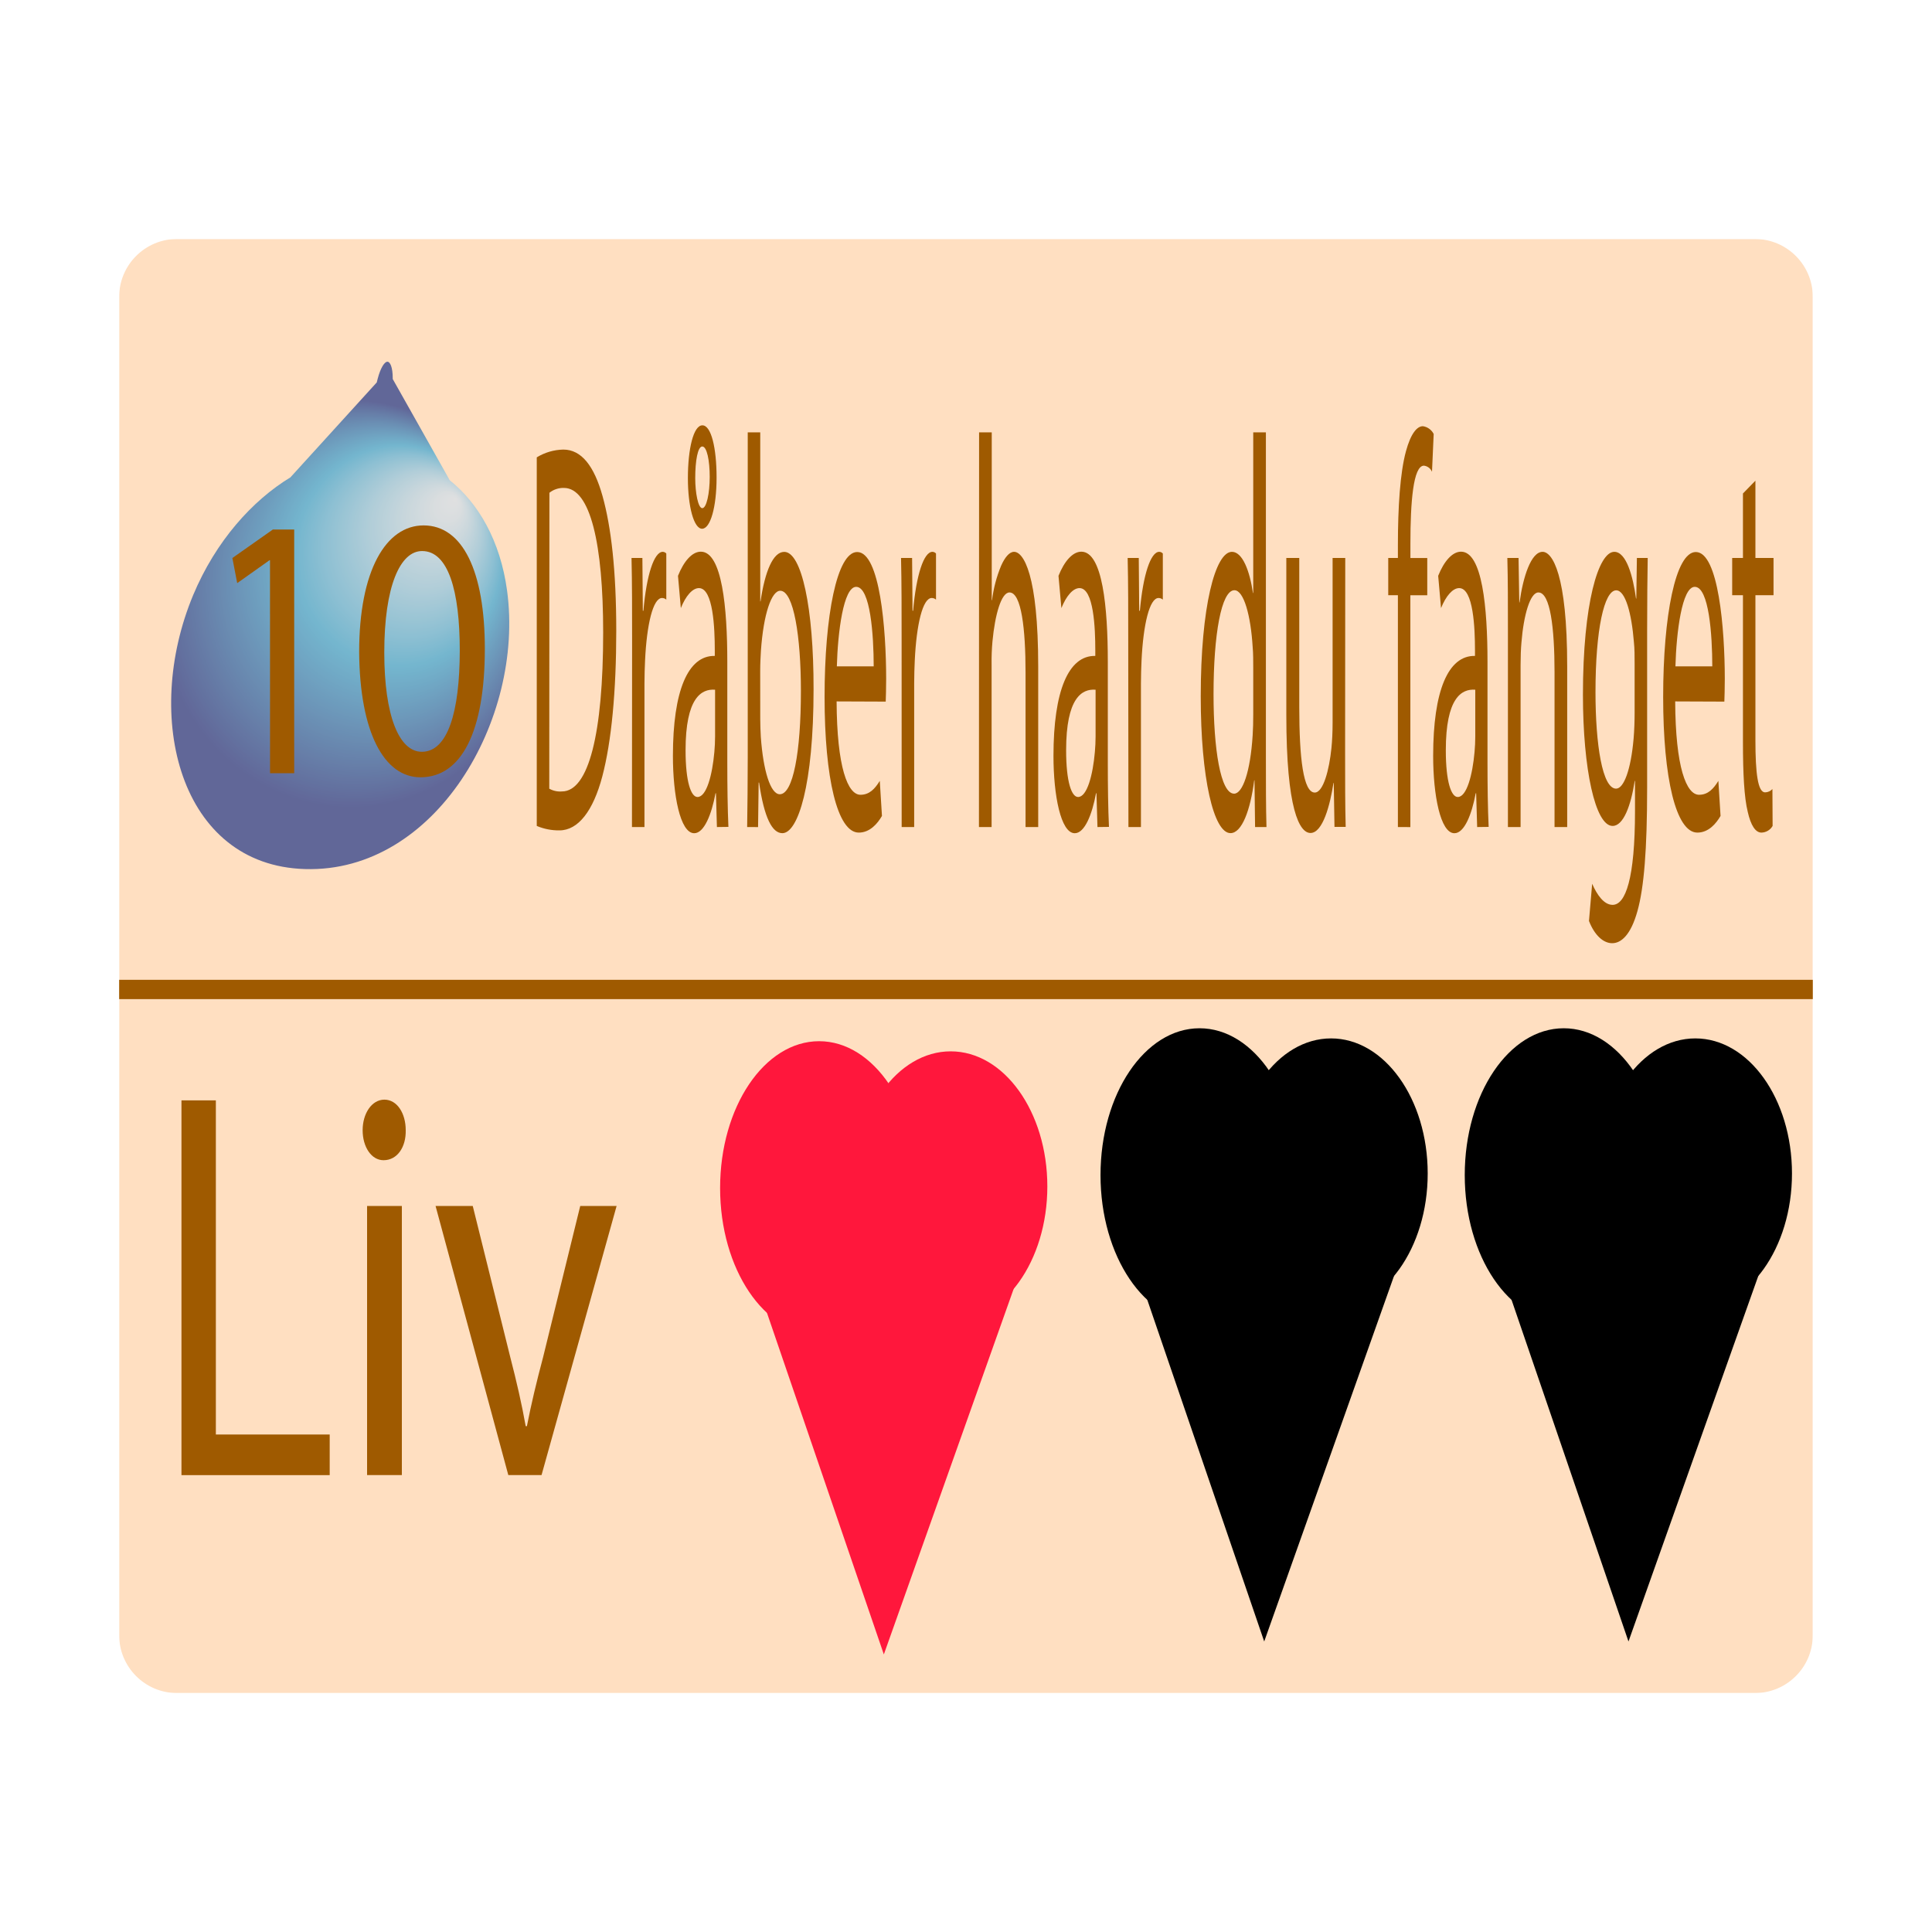
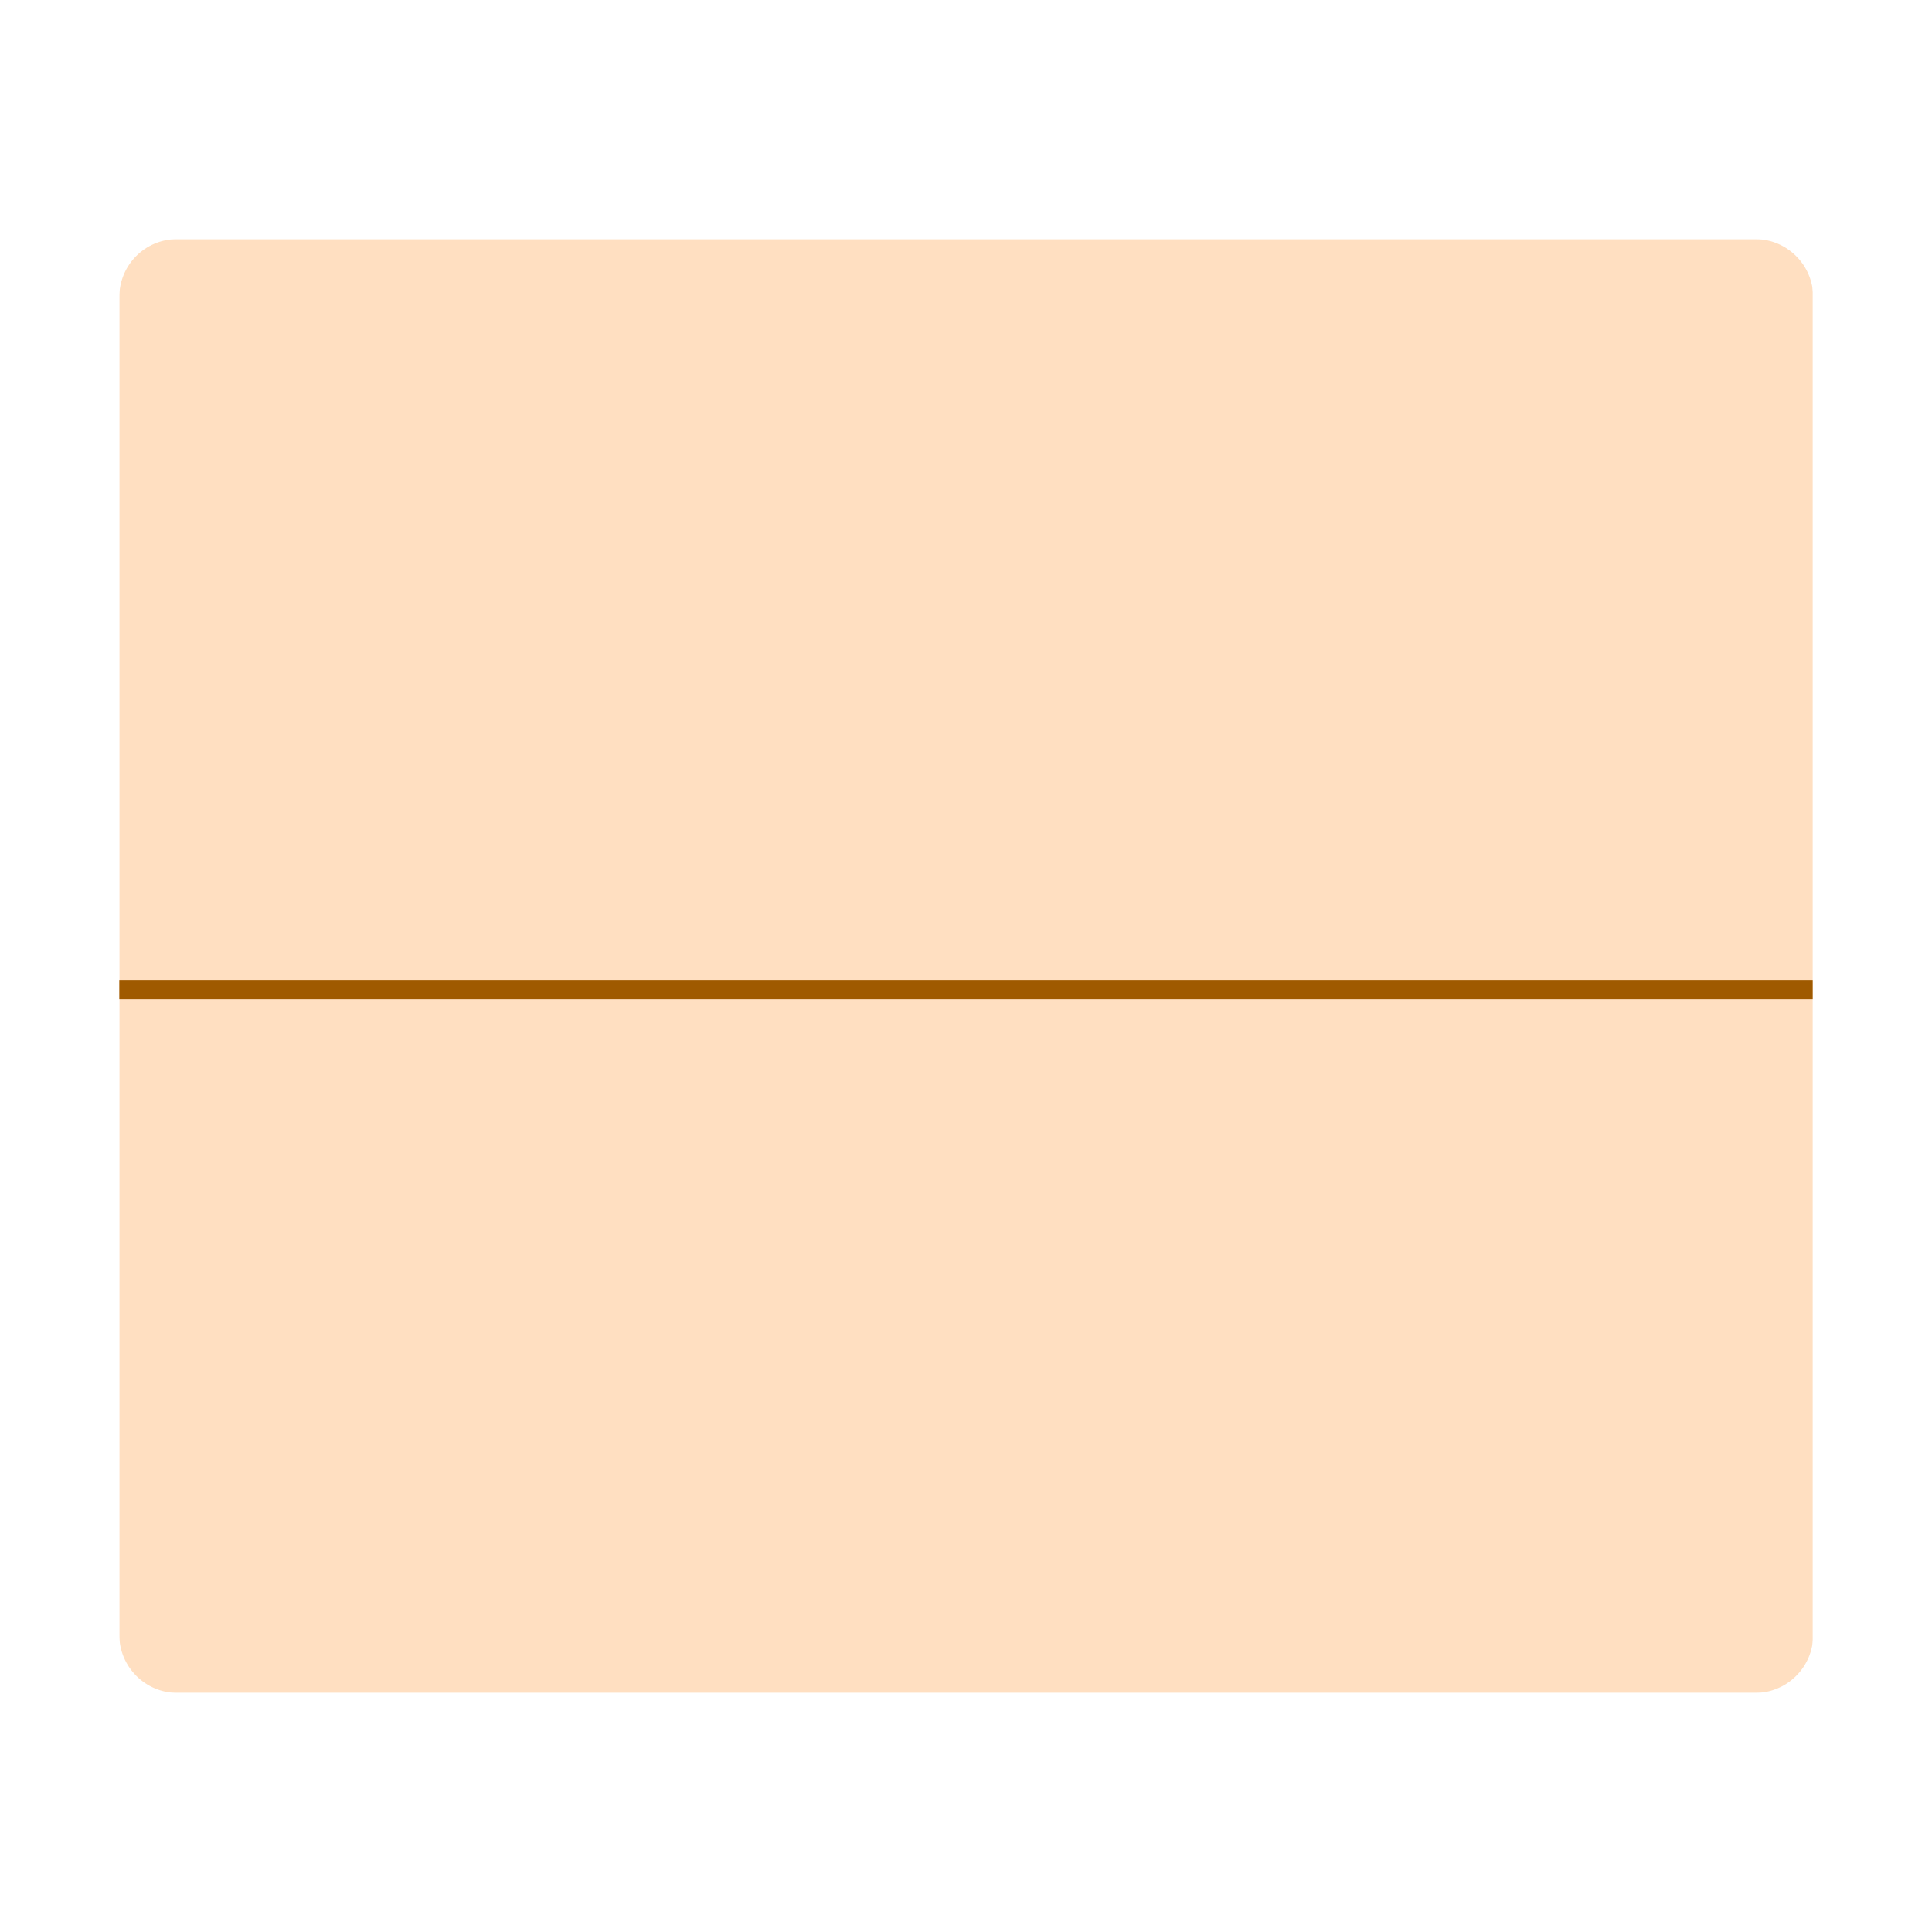
- <svg xmlns="http://www.w3.org/2000/svg" id="Lag_1" data-name="Lag 1" width="400" height="400" viewBox="0 0 400 400">
-   <defs>
-     <style>.cls-1{fill:none;}.cls-2{clip-path:url(#clip-path);}.cls-3{fill:#ffca99;opacity:0.61;}.cls-4{opacity:0.62;}.cls-5{fill:url(#Ikke-navngivet_forløb);}.cls-6{clip-path:url(#clip-path-2);}.cls-7,.cls-8{fill:#9f5a00;}.cls-8{stroke:#9f5a00;stroke-miterlimit:10;stroke-width:4px;}.cls-9{fill:#ff173c;}</style>
-     <clipPath id="clip-path">
-       <rect class="cls-1" x="24.67" y="49.48" width="350.65" height="301.05" />
+ <svg xmlns="http://www.w3.org/2000/svg" xmlns:xlink="http://www.w3.org/1999/xlink" version="1.1" id="Lag_1" x="0px" y="0px" viewBox="0 0 400 400" style="enable-background:new 0 0 400 400;" xml:space="preserve">
+   <style type="text/css">
+ 	.st0{opacity:0.61;clip-path:url(#SVGID_2_);fill:#FFCA99;enable-background:new    ;}
+ 	.st1{display:none;clip-path:url(#SVGID_2_);fill:url(#SVGID_3_);}
+ 	.st2{display:none;clip-path:url(#SVGID_2_);fill:#9F5A00;}
+ 	.st3{clip-path:url(#SVGID_2_);fill:none;stroke:#9F5A00;stroke-width:4;stroke-miterlimit:10;}
+ 	.st4{display:none;clip-path:url(#SVGID_2_);fill:#FF173C;}
+ 	.st5{display:none;clip-path:url(#SVGID_2_);}
+ 	.st6{fill:#D00010;}
+ </style>
+   <g>
+     <defs>
+       <rect id="SVGID_1_" x="24.7" y="49.5" width="350.6" height="301" />
+     </defs>
+     <clipPath id="SVGID_2_">
+       <use xlink:href="#SVGID_1_" style="overflow:visible;" />
    </clipPath>
-     <radialGradient id="Ikke-navngivet_forløb" cx="71.54" cy="-722.15" fx="218.954" fy="-583.558" r="269.48" gradientTransform="matrix(0.16, 0, 0, -0.17, 59.3, 4.15)" gradientUnits="userSpaceOnUse">
-       <stop offset="0" stop-color="#cce0f4" />
-       <stop offset="0.06" stop-color="#c3dcf2" />
-       <stop offset="0.15" stop-color="#a9d2ee" />
-       <stop offset="0.27" stop-color="#80c2e7" />
-       <stop offset="0.41" stop-color="#47acde" />
-       <stop offset="0.5" stop-color="#1e9cd7" />
-       <stop offset="0.92" stop-color="#001d80" />
+     <path class="st0" d="M36.7,49.5h326.7c6.6,0,12,5.4,12,12v277c0,6.6-5.4,12-12,12H36.7c-6.6,0-12-5.4-12-12v-277   C24.7,54.9,30,49.5,36.7,49.5z" />
+     <radialGradient id="SVGID_3_" cx="2376.29" cy="3264.562" r="269.48" fx="2523.704" fy="3403.154" gradientTransform="matrix(0.16 0 0 0.17 -309.46 -428.06)" gradientUnits="userSpaceOnUse">
+       <stop offset="0" style="stop-color:#CCE0F4" />
+       <stop offset="6.000000e-02" style="stop-color:#C3DCF2" />
+       <stop offset="0.15" style="stop-color:#A9D2EE" />
+       <stop offset="0.27" style="stop-color:#80C2E7" />
+       <stop offset="0.41" style="stop-color:#47ACDE" />
+       <stop offset="0.5" style="stop-color:#1E9CD7" />
+       <stop offset="0.92" style="stop-color:#001D80" />
    </radialGradient>
-     <clipPath id="clip-path-2">
-       <rect class="cls-1" x="141.96" y="-154.47" width="298.89" height="182.48" />
-     </clipPath>
-   </defs>
-   <g class="cls-2">
-     <rect class="cls-3" x="24.67" y="49.48" width="350.65" height="301.05" rx="12" />
-     <g class="cls-4">
-       <g id="Dråbe">
-         <path class="cls-5" d="M93.12,99.44,89,92.12,81.31,78.47v-.19c0-2.2-.52-3.41-1.12-3.39s-1.42,1.31-2,3.54c-.07.24-.13.49-.19.75L66.27,92.08l-6.14,6.75C52.27,103.6,44.68,112,40,123.19c-10.55,25.27-2.81,56,23.16,56.74,27,.81,45.42-31,41.83-57.6C103.59,111.92,99,104.12,93.12,99.44Z" />
-       </g>
-     </g>
-     <path class="cls-7" d="M55.9,116h-.12l-6.67,4.73-1-5.2,8.38-5.9h4.42v50.45h-5Z" />
-     <path class="cls-7" d="M100.38,134.31c0,17.15-4.83,26.62-13.33,26.62-7.49,0-12.57-9.23-12.69-25.92,0-16.92,5.55-26.23,13.34-26.23C95.78,108.78,100.38,118.25,100.38,134.31Zm-20.82.78c0,13.11,3.06,20.56,7.78,20.56,5.32,0,7.85-8.14,7.85-21,0-12.41-2.42-20.56-7.79-20.56C82.86,114.06,79.56,121.35,79.56,135.09Z" />
-     <path class="cls-7" d="M111.13,94.69a10.94,10.94,0,0,1,5.5-1.61c3.72,0,6.37,3.33,8.13,9.66s2.83,15.31,2.83,27.86-1,23-2.89,30.15-5,11.17-8.87,11.17a11.61,11.61,0,0,1-4.7-.92Zm2.59,68.6a4.61,4.61,0,0,0,2.62.57c5.53,0,8.54-12,8.54-32.92,0-18.3-2.65-29.92-8.13-29.92a4.63,4.63,0,0,0-3,1Z" />
-     <path class="cls-7" d="M130.87,132.9c0-6.56,0-12.2-.12-17.38H133l.09,10.93h.12c.65-7.48,2.23-12.2,4-12.2a1,1,0,0,1,.74.35v9.55a1.27,1.27,0,0,0-.89-.34c-1.85,0-3.16,5.41-3.51,13-.06,1.38-.12,3-.12,4.72v29.7h-2.59Z" />
-     <path class="cls-7" d="M148.43,171.23l-.2-7h-.09c-.81,4.37-2.36,8.28-4.41,8.28-2.92,0-4.41-7.94-4.41-16,0-13.46,3.1-20.83,8.67-20.71v-1.15c0-4.61-.33-12.89-3.28-12.89-1.34,0-2.74,1.61-3.75,4.14l-.59-6.68c1.19-3,2.91-5,4.73-5,4.4,0,5.48,11.63,5.48,22.79v20.84c0,4.83.06,9.55.23,13.35Zm-.38-28.43c-2.86-.23-6.11,1.72-6.11,12.54,0,6.56,1.13,9.67,2.47,9.67,1.88,0,3.07-4.6,3.49-9.32.09-1,.15-2.19.15-3.22ZM142.42,99c0-6.1,1.16-10.94,3-10.94s2.94,4.72,2.94,10.82-1.28,10.59-3,10.59S142.42,104.82,142.42,99Zm4.52-.23c0-3.46-.59-6.33-1.54-6.33s-1.46,3-1.46,6.56c0,3,.59,6.21,1.46,6.21S146.94,102.17,146.94,98.72Z" />
-     <path class="cls-7" d="M154.69,171.23c.06-3.8.12-9.44.12-14.39V89.51h2.59v35h.06c.92-6.22,2.59-10.25,4.91-10.25,3.57,0,6.1,11.51,6.07,28.43,0,19.91-3.24,29.81-6.46,29.81-2.08,0-3.75-3.1-4.82-10.47h-.09l-.12,9.21Zm2.71-22.33c0,1.26.06,2.53.12,3.68.5,7,2,11.86,3.93,11.86,2.73,0,4.37-8.64,4.37-21.41,0-11.17-1.49-20.72-4.28-20.72-1.79,0-3.46,4.72-4,12.43-.06,1.15-.15,2.53-.15,4.14Z" />
-     <path class="cls-7" d="M173.21,145.22c.06,13.69,2.32,19.33,4.94,19.33,1.88,0,3-1.26,4-2.88l.45,7.26c-.93,1.61-2.51,3.45-4.8,3.45-4.43,0-7.08-11.28-7.08-28.09s2.56-30,6.75-30c4.71,0,6,16,6,26.25,0,2.07-.06,3.68-.09,4.72Zm7.68-7.26c0-6.44-.69-16.46-3.63-16.46-2.65,0-3.81,9.44-4,16.46Z" />
-     <path class="cls-7" d="M186.67,132.9c0-6.56,0-12.2-.12-17.38h2.29l.09,10.93h.12c.65-7.48,2.23-12.2,4-12.2a1,1,0,0,1,.74.35v9.55a1.27,1.27,0,0,0-.89-.34c-1.85,0-3.16,5.41-3.51,13-.06,1.38-.12,3-.12,4.72v29.7h-2.59Z" />
-     <path class="cls-7" d="M202.71,89.51h2.62v34.76h.06a27.35,27.35,0,0,1,1.88-7.14c.77-1.73,1.7-2.88,2.68-2.88,1.93,0,5,4.61,5,23.83v33.15h-2.62v-32c0-9-.86-16.57-3.33-16.57-1.7,0-3,4.6-3.52,10.12a45.39,45.39,0,0,0-.18,4.84v33.61h-2.62Z" />
-     <path class="cls-7" d="M227.22,171.23l-.21-7h-.09c-.8,4.37-2.35,8.28-4.4,8.28-2.92,0-4.41-7.94-4.41-16,0-13.46,3.1-20.83,8.66-20.71v-1.15c0-4.61-.32-12.89-3.27-12.89-1.34,0-2.74,1.61-3.75,4.14l-.6-6.68c1.19-3,2.92-5,4.73-5,4.41,0,5.48,11.63,5.48,22.79v20.84c0,4.83.06,9.55.24,13.35Zm-.39-28.43c-2.86-.23-6.1,1.72-6.1,12.54,0,6.56,1.13,9.67,2.47,9.67,1.88,0,3.07-4.6,3.48-9.32.09-1,.15-2.19.15-3.22Z" />
-     <path class="cls-7" d="M233.59,132.9c0-6.56,0-12.2-.12-17.38h2.3l.09,10.93H236c.66-7.48,2.24-12.2,4-12.2a1,1,0,0,1,.75.35v9.55a1.29,1.29,0,0,0-.89-.34c-1.85,0-3.16,5.41-3.52,13-.06,1.38-.12,3-.12,4.72v29.7h-2.59Z" />
-     <path class="cls-7" d="M262.09,89.51v67.33c0,4.95,0,10.59.12,14.39h-2.36l-.12-9.67h-.06c-.8,6.21-2.56,10.93-4.91,10.93-3.48,0-6.16-11.39-6.16-28.31,0-18.53,3-29.93,6.46-29.93,2.2,0,3.69,4,4.35,8.52h.06V89.51Zm-2.62,48.68c0-1.26,0-3-.12-4.25-.39-6.45-1.82-11.74-3.78-11.74-2.71,0-4.32,9.2-4.32,21.52,0,11.28,1.43,20.6,4.26,20.6,1.75,0,3.36-4.49,3.84-12.08.09-1.39.12-2.77.12-4.38Z" />
-     <path class="cls-7" d="M278.49,156c0,5.76,0,10.82.12,15.2h-2.32l-.15-9.1h-.06c-.68,4.49-2.2,10.36-4.76,10.36-2.27,0-5-4.83-5-24.4V115.52H269v30.85c0,10.59.83,17.72,3.21,17.72,1.76,0,3-4.72,3.45-9.21.15-1.49.24-3.33.24-5.18V115.52h2.62Z" />
-     <path class="cls-7" d="M289.42,171.23v-48h-2v-7.71h2v-2.65c0-7.82.45-15,1.67-19.45,1-3.68,2.29-5.18,3.51-5.18a3,3,0,0,1,2.23,1.61l-.35,7.83a2.07,2.07,0,0,0-1.67-1.27c-2.23,0-2.8,7.6-2.8,16.12v3h3.49v7.71H292v48Z" />
-     <path class="cls-7" d="M305.83,171.23l-.21-7h-.09c-.81,4.37-2.35,8.28-4.41,8.28-2.91,0-4.4-7.94-4.4-16,0-13.46,3.09-20.83,8.66-20.71v-1.15c0-4.61-.33-12.89-3.27-12.89-1.34,0-2.74,1.61-3.76,4.14l-.59-6.68c1.19-3,2.92-5,4.73-5,4.41,0,5.48,11.63,5.48,22.79v20.84c0,4.83.06,9.55.24,13.35Zm-.39-28.43c-2.86-.23-6.1,1.72-6.1,12.54,0,6.56,1.13,9.67,2.47,9.67,1.87,0,3.06-4.6,3.48-9.32.09-1,.15-2.19.15-3.22Z" />
-     <path class="cls-7" d="M312.2,130.6c0-5.76,0-10.48-.12-15.08h2.32l.15,9.21h.06c.72-5.3,2.38-10.48,4.77-10.48,2,0,5.09,4.61,5.09,23.71v33.27h-2.62V139.11c0-9-.87-16.45-3.34-16.45-1.72,0-3.06,4.72-3.51,10.35-.12,1.27-.18,3-.18,4.72v33.5H312.2Z" />
-     <path class="cls-7" d="M341.14,115.52c-.06,4-.12,8.52-.12,15.31v32.34c0,12.78-.65,20.6-2,25.44-1.4,5.06-3.43,6.67-5.24,6.67s-3.63-1.61-4.8-4.6l.66-7.71c1,2.3,2.44,4.37,4.23,4.37,2.68,0,4.64-5.41,4.64-19.45v-6.22h-.06c-.8,5.18-2.35,9.33-4.58,9.33-3.58,0-6.14-11.74-6.14-27.17,0-18.87,3.19-29.58,6.49-29.58,2.5,0,3.87,5.07,4.5,9.67h.06l.12-8.4Zm-2.71,22c0-1.72,0-3.22-.15-4.6-.47-5.87-1.75-10.7-3.66-10.7-2.5,0-4.29,8.17-4.29,21.06,0,10.93,1.43,20,4.26,20,1.61,0,3.07-3.92,3.63-10.36.15-1.73.21-3.69.21-5.41Z" />
-     <path class="cls-7" d="M346.83,145.22c.06,13.69,2.32,19.33,4.94,19.33,1.88,0,3-1.26,4-2.88l.45,7.26c-.93,1.61-2.5,3.45-4.8,3.45-4.43,0-7.08-11.28-7.08-28.09s2.56-30,6.76-30c4.7,0,6,16,6,26.25,0,2.07-.06,3.68-.09,4.72Zm7.68-7.26c0-6.44-.68-16.46-3.63-16.46-2.65,0-3.81,9.44-4,16.46Z" />
-     <path class="cls-7" d="M363.44,99.52v16h3.75v7.71h-3.75v30c0,6.91.51,10.82,2,10.82a2.08,2.08,0,0,0,1.52-.69L367,171a2.73,2.73,0,0,1-2.32,1.38c-1.22,0-2.2-1.5-2.82-4.26-.75-3-1-7.94-1-14.5V123.23h-2.23v-7.71h2.23V102.17Z" />
-     <line class="cls-8" x1="24.67" y1="204.86" x2="375.33" y2="204.86" />
-     <path class="cls-7" d="M37.57,227.82h7.12V297H68.26v8.41H37.57Z" />
-     <path class="cls-7" d="M84,234c.08,3.45-1.72,6.21-4.59,6.21-2.53,0-4.33-2.76-4.33-6.21s1.88-6.33,4.5-6.33S84,230.47,84,234ZM76,305.4V249.69h7.2V305.4Z" />
-     <path class="cls-7" d="M97.88,249.69,105.65,281c1.31,5.06,2.37,9.66,3.19,14.27h.25c.9-4.61,2-9.21,3.35-14.27l7.69-31.31h7.53L112.12,305.4h-6.88L90.18,249.69Z" />
-     <polygon class="cls-9" points="152.25 252.7 183.42 253.11 214.6 253.52 198.8 298.02 182.99 342.53 167.62 297.61 152.25 252.7" />
-     <ellipse class="cls-9" cx="169.59" cy="245.97" rx="20.5" ry="30.4" />
-     <ellipse class="cls-9" cx="196.83" cy="245.64" rx="20.01" ry="27.97" />
-     <polygon points="231 250.02 262.18 250.43 293.35 250.84 277.55 295.34 261.74 339.85 246.37 294.93 231 250.02" />
-     <ellipse cx="248.35" cy="243.29" rx="20.5" ry="30.4" />
-     <ellipse cx="275.58" cy="242.96" rx="20.01" ry="27.97" />
-     <polygon points="306.41 250.02 337.59 250.43 368.77 250.84 352.96 295.34 337.16 339.85 321.79 294.93 306.41 250.02" />
-     <ellipse cx="323.76" cy="243.29" rx="20.5" ry="30.4" />
-     <ellipse cx="351" cy="242.96" rx="20.01" ry="27.97" />
+     <path class="st1" d="M93.1,99.4L89,92.1l-7.7-13.7v-0.2c0-2.2-0.5-3.4-1.1-3.4s-1.4,1.3-2,3.5c-0.1,0.2-0.1,0.5-0.2,0.8L66.3,92.1   l-6.1,6.8c-7.9,4.8-15.4,13.2-20.1,24.4c-10.5,25.3-2.8,56,23.2,56.7c27,0.8,45.4-31,41.8-57.6C103.6,111.9,99,104.1,93.1,99.4z" />
+     <path class="st2" d="M55.9,116h-0.1l-6.7,4.7l-1-5.2l8.4-5.9h4.4v50.4h-5L55.9,116z" />
+     <path class="st2" d="M100.4,134.3c0,17.1-4.8,26.6-13.3,26.6c-7.5,0-12.6-9.2-12.7-25.9c0-16.9,5.6-26.2,13.3-26.2   C95.8,108.8,100.4,118.2,100.4,134.3z M79.6,135.1c0,13.1,3.1,20.6,7.8,20.6c5.3,0,7.8-8.1,7.8-21c0-12.4-2.4-20.6-7.8-20.6   C82.9,114.1,79.6,121.3,79.6,135.1z" />
+     <path class="st2" d="M111.1,94.7c1.7-1,3.6-1.6,5.5-1.6c3.7,0,6.4,3.3,8.1,9.7s2.8,15.3,2.8,27.9s-1,23-2.9,30.1s-5,11.2-8.9,11.2   c-1.6,0-3.2-0.3-4.7-0.9V94.7z M113.7,163.3c0.8,0.4,1.7,0.6,2.6,0.6c5.5,0,8.5-12,8.5-32.9c0-18.3-2.7-29.9-8.1-29.9   c-1.1,0-2.1,0.3-3,1L113.7,163.3z" />
+     <path class="st2" d="M130.9,132.9c0-6.6,0-12.2-0.1-17.4h2.2l0.1,10.9h0.1c0.6-7.5,2.2-12.2,4-12.2c0.3,0,0.6,0.1,0.7,0.3v9.6   c-0.2-0.2-0.6-0.3-0.9-0.3c-1.9,0-3.2,5.4-3.5,13c-0.1,1.4-0.1,3-0.1,4.7v29.7h-2.6L130.9,132.9z" />
+     <path class="st2" d="M148.4,171.2l-0.2-7h-0.1c-0.8,4.4-2.4,8.3-4.4,8.3c-2.9,0-4.4-7.9-4.4-16c0-13.5,3.1-20.8,8.7-20.7v-1.1   c0-4.6-0.3-12.9-3.3-12.9c-1.3,0-2.7,1.6-3.8,4.1l-0.6-6.7c1.2-3,2.9-5,4.7-5c4.4,0,5.5,11.6,5.5,22.8v20.8c0,4.8,0.1,9.6,0.2,13.4   L148.4,171.2z M148,142.8c-2.9-0.2-6.1,1.7-6.1,12.5c0,6.6,1.1,9.7,2.5,9.7c1.9,0,3.1-4.6,3.5-9.3c0.1-1,0.1-2.2,0.1-3.2V142.8z    M142.4,99c0-6.1,1.2-10.9,3-10.9s2.9,4.7,2.9,10.8s-1.3,10.6-3,10.6S142.4,104.8,142.4,99z M146.9,98.8c0-3.5-0.6-6.3-1.5-6.3   s-1.5,3-1.5,6.6c0,3,0.6,6.2,1.5,6.2S146.9,102.2,146.9,98.8L146.9,98.8z" />
+     <path class="st2" d="M154.7,171.2c0.1-3.8,0.1-9.4,0.1-14.4V89.5h2.6v35h0.1c0.9-6.2,2.6-10.2,4.9-10.2c3.6,0,6.1,11.5,6.1,28.4   c0,19.9-3.2,29.8-6.5,29.8c-2.1,0-3.8-3.1-4.8-10.5h-0.1l-0.1,9.2L154.7,171.2z M157.4,148.9c0,1.3,0.1,2.5,0.1,3.7   c0.5,7,2,11.9,3.9,11.9c2.7,0,4.4-8.6,4.4-21.4c0-11.2-1.5-20.7-4.3-20.7c-1.8,0-3.5,4.7-4,12.4c-0.1,1.1-0.1,2.5-0.1,4.1   L157.4,148.9z" />
+     <path class="st2" d="M173.2,145.2c0.1,13.7,2.3,19.3,4.9,19.3c1.9,0,3-1.3,4-2.9l0.4,7.3c-0.9,1.6-2.5,3.4-4.8,3.4   c-4.4,0-7.1-11.3-7.1-28.1s2.6-30,6.8-30c4.7,0,6,16,6,26.2c0,2.1-0.1,3.7-0.1,4.7L173.2,145.2z M180.9,138   c0-6.4-0.7-16.5-3.6-16.5c-2.6,0-3.8,9.4-4,16.5H180.9z" />
+     <path class="st2" d="M186.7,132.9c0-6.6,0-12.2-0.1-17.4h2.3l0.1,10.9h0.1c0.6-7.5,2.2-12.2,4-12.2c0.3,0,0.6,0.1,0.7,0.3v9.6   c-0.2-0.2-0.6-0.3-0.9-0.3c-1.9,0-3.2,5.4-3.5,13c-0.1,1.4-0.1,3-0.1,4.7v29.7h-2.6L186.7,132.9z" />
+     <path class="st2" d="M202.7,89.5h2.6v34.8h0.1c0.3-2.5,0.9-4.9,1.9-7.1c0.8-1.7,1.7-2.9,2.7-2.9c1.9,0,5,4.6,5,23.8v33.2h-2.6v-32   c0-9-0.9-16.6-3.3-16.6c-1.7,0-3,4.6-3.5,10.1c-0.1,1.6-0.2,3.2-0.2,4.8v33.6h-2.6L202.7,89.5z" />
+     <path class="st2" d="M227.2,171.2l-0.2-7h-0.1c-0.8,4.4-2.4,8.3-4.4,8.3c-2.9,0-4.4-7.9-4.4-16c0-13.5,3.1-20.8,8.7-20.7v-1.1   c0-4.6-0.3-12.9-3.3-12.9c-1.3,0-2.7,1.6-3.8,4.1l-0.6-6.7c1.2-3,2.9-5,4.7-5c4.4,0,5.5,11.6,5.5,22.8v20.8c0,4.8,0.1,9.6,0.2,13.4   L227.2,171.2z M226.8,142.8c-2.9-0.2-6.1,1.7-6.1,12.5c0,6.6,1.1,9.7,2.5,9.7c1.9,0,3.1-4.6,3.5-9.3c0.1-1,0.1-2.2,0.1-3.2   L226.8,142.8z" />
+     <path class="st2" d="M233.6,132.9c0-6.6,0-12.2-0.1-17.4h2.3l0.1,10.9h0.1c0.7-7.5,2.2-12.2,4-12.2c0.3,0,0.6,0.1,0.8,0.3v9.6   c-0.2-0.2-0.6-0.3-0.9-0.3c-1.9,0-3.2,5.4-3.5,13c-0.1,1.4-0.1,3-0.1,4.7v29.7h-2.6L233.6,132.9z" />
+     <path class="st2" d="M262.1,89.5v67.3c0,4.9,0,10.6,0.1,14.4h-2.4l-0.1-9.7h-0.1c-0.8,6.2-2.6,10.9-4.9,10.9   c-3.5,0-6.2-11.4-6.2-28.3c0-18.5,3-29.9,6.5-29.9c2.2,0,3.7,4,4.3,8.5h0.1V89.5H262.1z M259.5,138.2c0-1.3,0-3-0.1-4.2   c-0.4-6.4-1.8-11.7-3.8-11.7c-2.7,0-4.3,9.2-4.3,21.5c0,11.3,1.4,20.6,4.3,20.6c1.8,0,3.4-4.5,3.8-12.1c0.1-1.4,0.1-2.8,0.1-4.4   V138.2z" />
+     <path class="st2" d="M278.5,156c0,5.8,0,10.8,0.1,15.2h-2.3l-0.1-9.1h-0.1c-0.7,4.5-2.2,10.4-4.8,10.4c-2.3,0-5-4.8-5-24.4v-32.5   h2.7v30.8c0,10.6,0.8,17.7,3.2,17.7c1.8,0,3-4.7,3.5-9.2c0.1-1.5,0.2-3.3,0.2-5.2v-34.2h2.6L278.5,156z" />
+     <path class="st2" d="M289.4,171.2v-48h-2v-7.7h2v-2.7c0-7.8,0.5-15,1.7-19.4c1-3.7,2.3-5.2,3.5-5.2c1,0.1,1.8,0.7,2.2,1.6l-0.4,7.8   c-0.3-0.7-0.9-1.2-1.7-1.3c-2.2,0-2.8,7.6-2.8,16.1v3h3.5v7.7H292v48L289.4,171.2z" />
+     <path class="st2" d="M305.8,171.2l-0.2-7h-0.1c-0.8,4.4-2.4,8.3-4.4,8.3c-2.9,0-4.4-7.9-4.4-16c0-13.5,3.1-20.8,8.7-20.7v-1.1   c0-4.6-0.3-12.9-3.3-12.9c-1.3,0-2.7,1.6-3.8,4.1l-0.6-6.7c1.2-3,2.9-5,4.7-5c4.4,0,5.5,11.6,5.5,22.8v20.8c0,4.8,0.1,9.6,0.2,13.4   L305.8,171.2z M305.4,142.8c-2.9-0.2-6.1,1.7-6.1,12.5c0,6.6,1.1,9.7,2.5,9.7c1.9,0,3.1-4.6,3.5-9.3c0.1-1,0.1-2.2,0.1-3.2V142.8z" />
+     <path class="st2" d="M312.2,130.6c0-5.8,0-10.5-0.1-15.1h2.3l0.1,9.2h0.1c0.7-5.3,2.4-10.5,4.8-10.5c2,0,5.1,4.6,5.1,23.7v33.3   h-2.6v-32.1c0-9-0.9-16.4-3.3-16.4c-1.7,0-3.1,4.7-3.5,10.4c-0.1,1.3-0.2,3-0.2,4.7v33.5h-2.6V130.6z" />
+     <path class="st2" d="M341.1,115.5c-0.1,4-0.1,8.5-0.1,15.3v32.3c0,12.8-0.6,20.6-2,25.4c-1.4,5.1-3.4,6.7-5.2,6.7s-3.6-1.6-4.8-4.6   l0.7-7.7c1,2.3,2.4,4.4,4.2,4.4c2.7,0,4.6-5.4,4.6-19.4v-6.2h-0.1c-0.8,5.2-2.4,9.3-4.6,9.3c-3.6,0-6.1-11.7-6.1-27.2   c0-18.9,3.2-29.6,6.5-29.6c2.5,0,3.9,5.1,4.5,9.7h0.1l0.1-8.4L341.1,115.5z M338.4,137.5c0-1.7,0-3.2-0.1-4.6   c-0.5-5.9-1.8-10.7-3.7-10.7c-2.5,0-4.3,8.2-4.3,21.1c0,10.9,1.4,20,4.3,20c1.6,0,3.1-3.9,3.6-10.4c0.1-1.7,0.2-3.7,0.2-5.4V137.5z   " />
+     <path class="st2" d="M346.8,145.2c0.1,13.7,2.3,19.3,4.9,19.3c1.9,0,3-1.3,4-2.9l0.5,7.3c-0.9,1.6-2.5,3.4-4.8,3.4   c-4.4,0-7.1-11.3-7.1-28.1s2.6-30,6.8-30c4.7,0,6,16,6,26.2c0,2.1-0.1,3.7-0.1,4.7L346.8,145.2z M354.5,138   c0-6.4-0.7-16.5-3.6-16.5c-2.6,0-3.8,9.4-4,16.5H354.5z" />
+     <path class="st2" d="M363.4,99.5v16h3.8v7.7h-3.8v30c0,6.9,0.5,10.8,2,10.8c0.6,0,1.1-0.3,1.5-0.7l0,7.6c-0.5,0.8-1.4,1.4-2.3,1.4   c-1.2,0-2.2-1.5-2.8-4.3c-0.8-3-1-7.9-1-14.5v-30.4h-2.2v-7.7h2.2v-13.4L363.4,99.5z" />
+     <line class="st3" x1="24.7" y1="204.9" x2="375.3" y2="204.9" />
+     <path class="st2" d="M37.6,227.8h7.1V297h23.6v8.4H37.6V227.8z" />
+     <path class="st2" d="M84,234c0.1,3.4-1.7,6.2-4.6,6.2c-2.5,0-4.3-2.8-4.3-6.2s1.9-6.3,4.5-6.3S84,230.5,84,234z M76,305.4v-55.7   h7.2v55.7H76z" />
+     <path class="st2" d="M97.9,249.7l7.8,31.3c1.3,5.1,2.4,9.7,3.2,14.3h0.2c0.9-4.6,2-9.2,3.3-14.3l7.7-31.3h7.5l-15.5,55.7h-6.9   l-15.1-55.7H97.9z" />
+     <polygon class="st4" points="152.2,252.7 183.4,253.1 214.6,253.5 198.8,298 183,342.5 167.6,297.6  " />
+     <ellipse class="st4" cx="169.6" cy="246" rx="20.5" ry="30.4" />
+     <ellipse class="st4" cx="196.8" cy="245.6" rx="20" ry="28" />
+     <polygon class="st5" points="231,250 262.2,250.4 293.4,250.8 277.5,295.3 261.7,339.9 246.4,294.9  " />
+     <ellipse class="st5" cx="248.4" cy="243.3" rx="20.5" ry="30.4" />
+     <ellipse class="st5" cx="275.6" cy="243" rx="20" ry="28" />
+     <polygon class="st5" points="306.4,250 337.6,250.4 368.8,250.8 353,295.3 337.2,339.9 321.8,294.9  " />
+     <ellipse class="st5" cx="323.8" cy="243.3" rx="20.5" ry="30.4" />
+     <ellipse class="st5" cx="351" cy="243" rx="20" ry="28" />
  </g>
+   <path class="st6" d="M650.1,251.5c0-8.8-7.2-16-16-16c-6.1,0-11.4,3.4-14.1,8.4c-2.7-5-8-8.4-14.1-8.4c-8.8,0-16,7.2-16,16  c0,7,4.5,13,10.8,15.1l7.3,17l10.9,25.5l11.6-25.2l7.8-16.9C645.1,265.1,650.1,258.9,650.1,251.5z" />
+   <path d="M1078.9,251.5c0-8.8-7.2-16-16-16c-6.1,0-11.4,3.4-14.1,8.4c-2.7-5-8-8.4-14.1-8.4c-8.8,0-16,7.2-16,16  c0,7,4.5,13,10.8,15.1l7.3,17l10.9,25.5l11.6-25.2l7.8-16.9C1073.8,265.1,1078.9,258.9,1078.9,251.5z" />
</svg>
